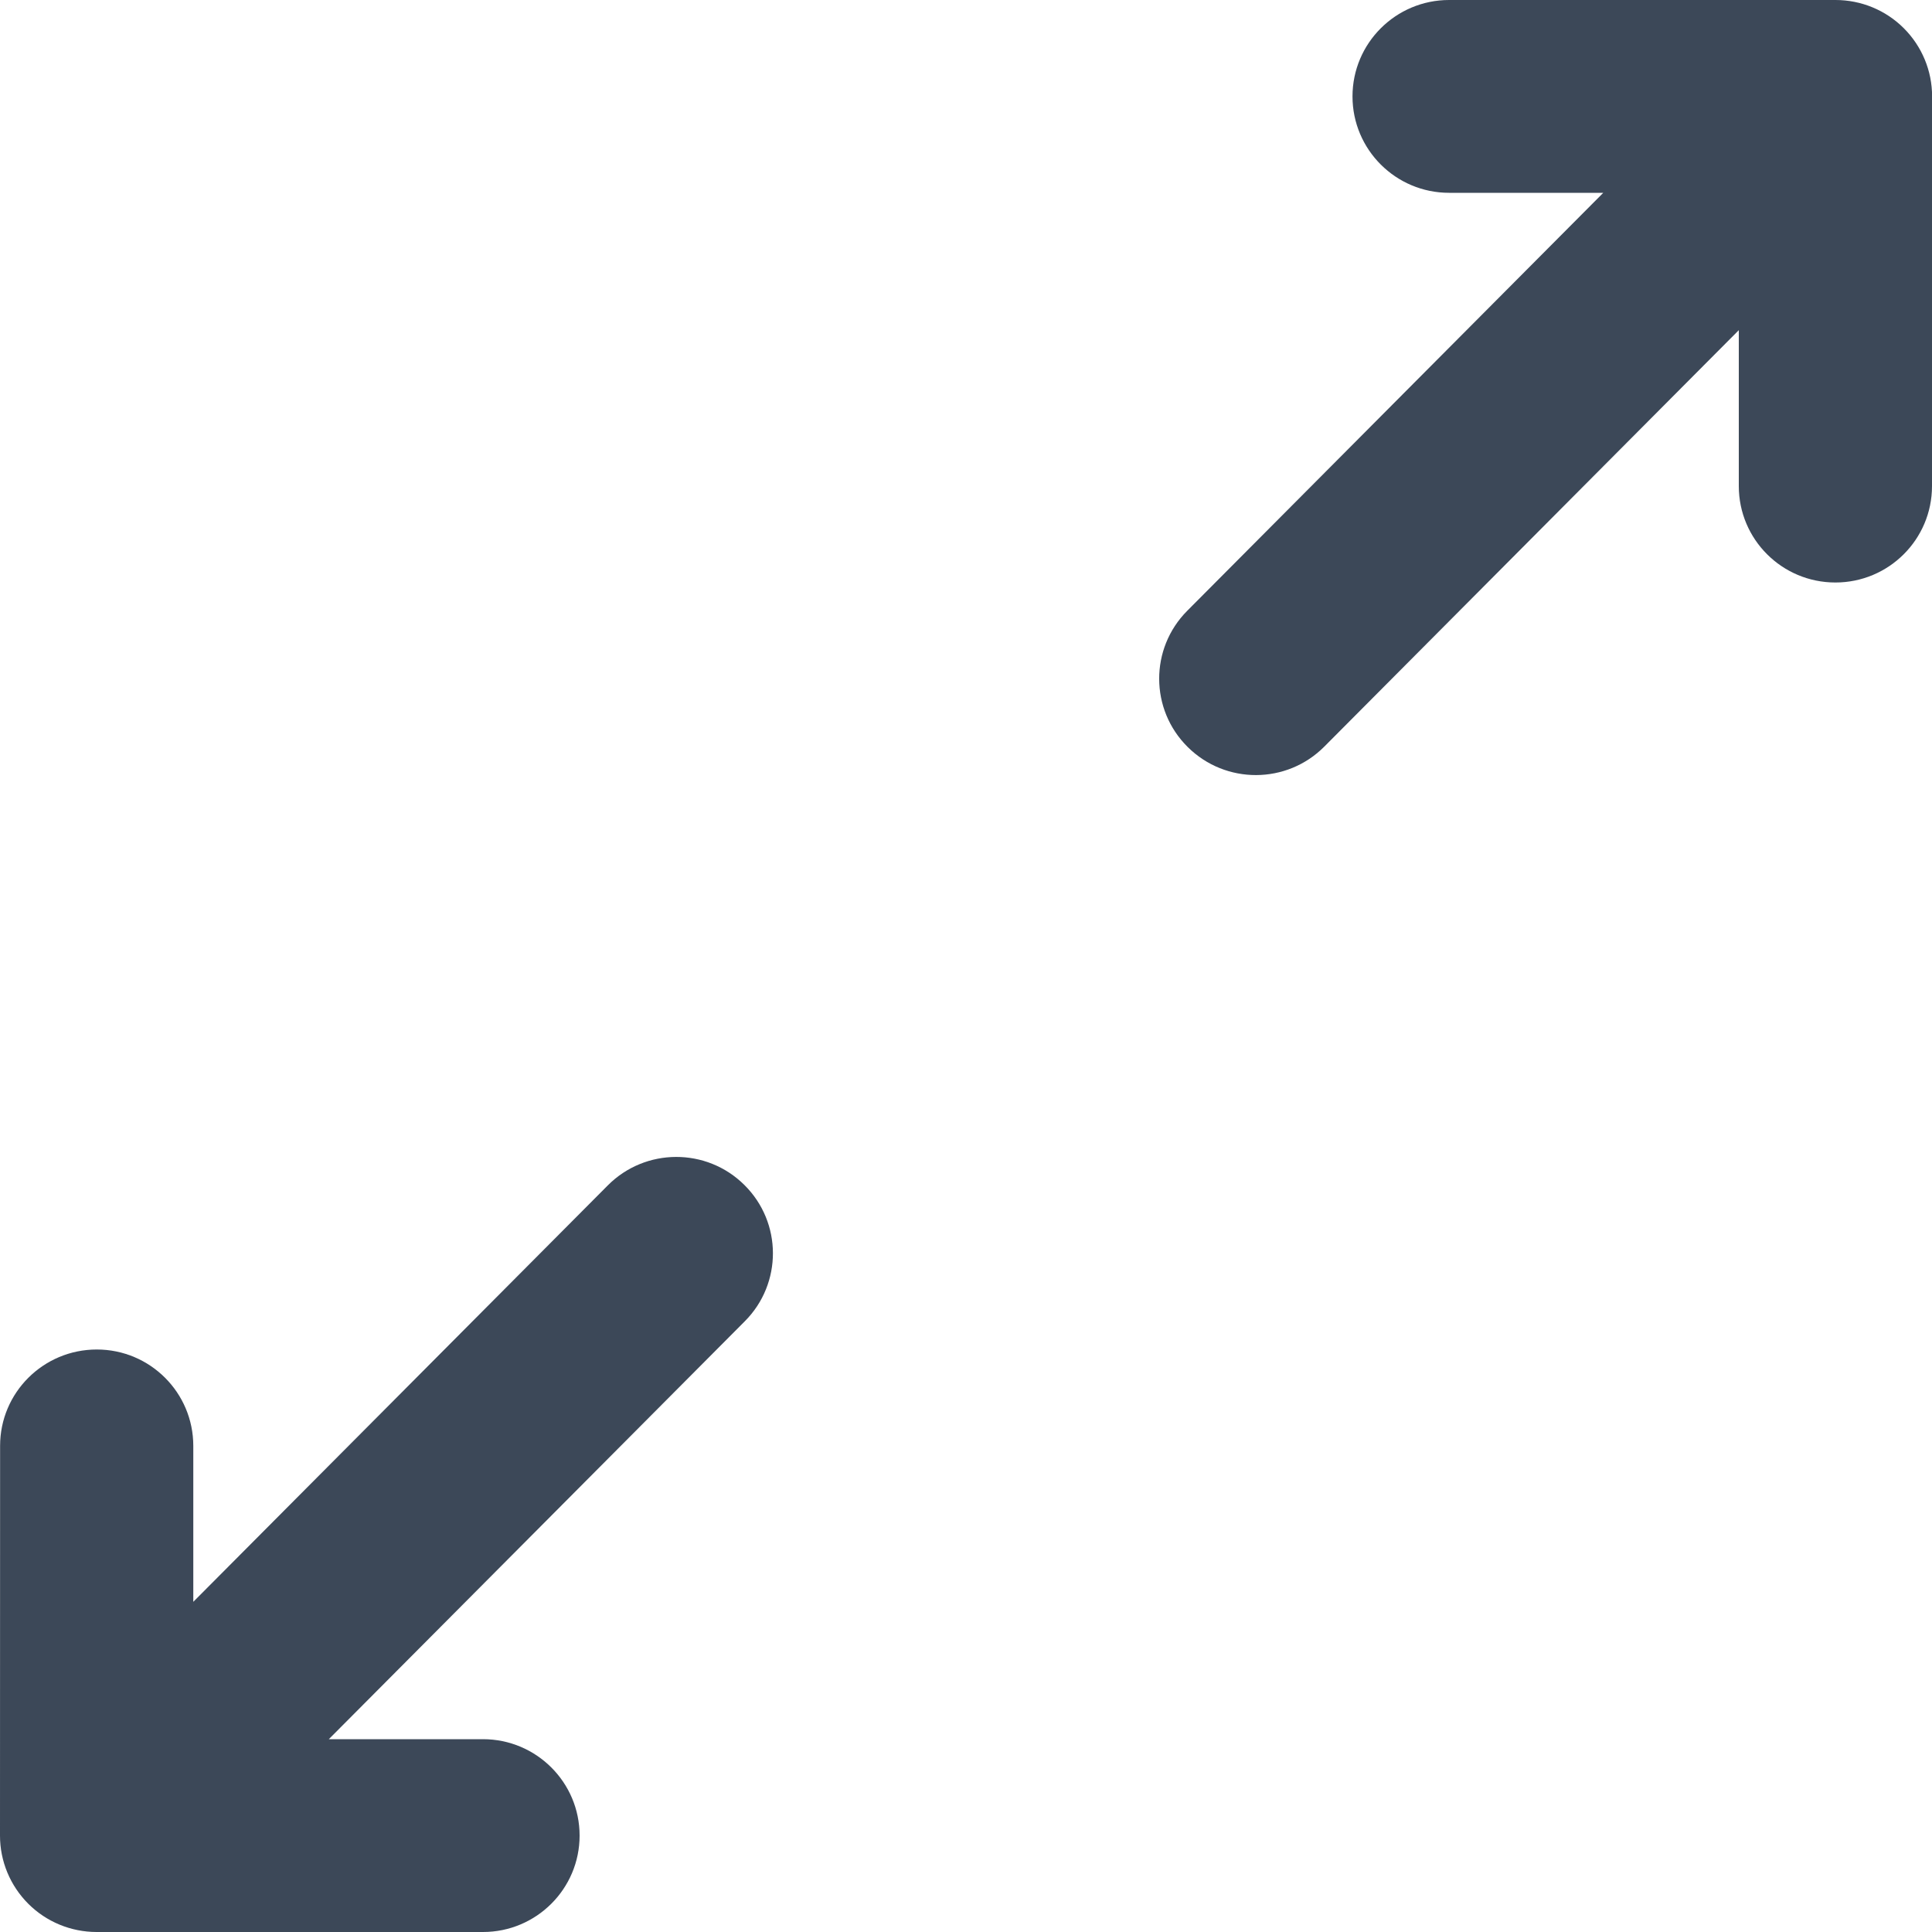
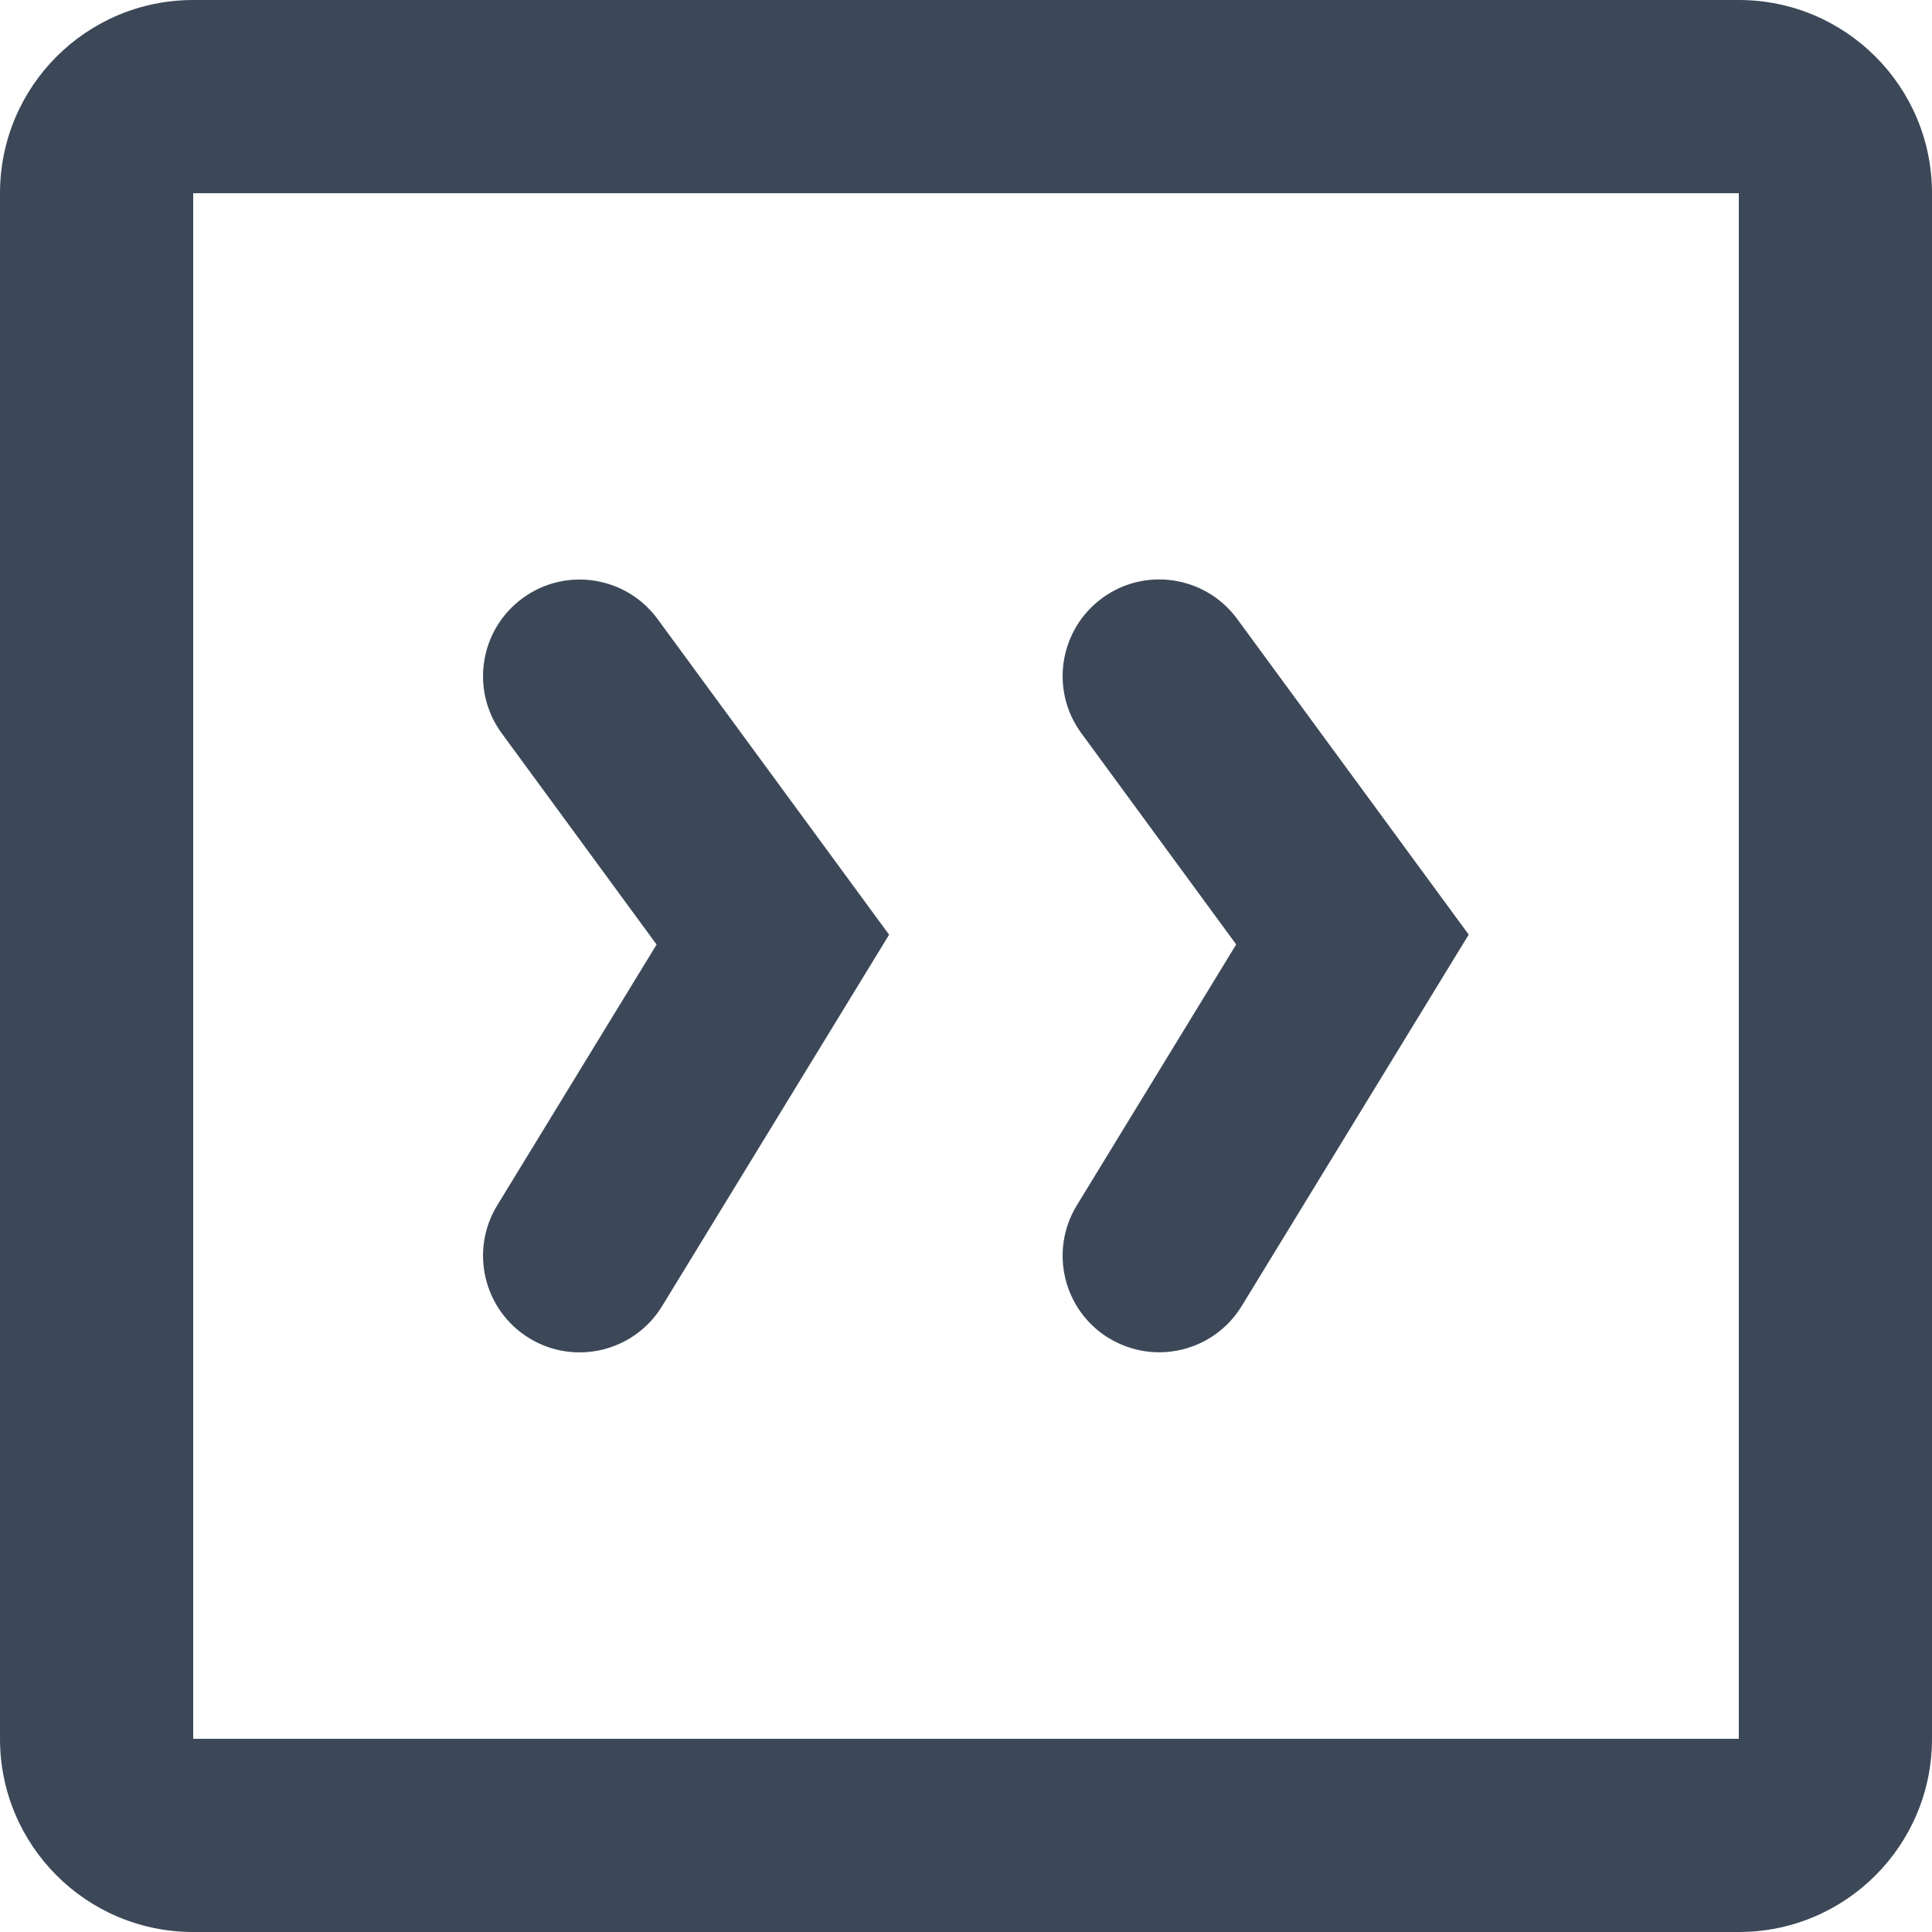
- <svg xmlns="http://www.w3.org/2000/svg" width="20" height="20" viewBox="0 0 20 20" fill="none">
-   <path fill-rule="evenodd" clip-rule="evenodd" d="M14.001 0.998C14.001 0.447 14.449 0 15.001 0L19.001 1.78431e-07C19.267 1.78431e-07 19.521 0.105 19.708 0.292C19.896 0.48 20.001 0.733 20.001 0.998L20 5.032C20 5.584 19.552 6.03 19 6.03C18.447 6.03 18 5.583 18 5.032L18 3.418L13.709 7.729C13.32 8.12 12.687 8.122 12.295 7.733C11.903 7.345 11.901 6.713 12.291 6.322L16.597 1.996H15.001C14.449 1.996 14.001 1.549 14.001 0.998ZM7.706 12.267C8.098 12.655 8.1 13.287 7.71 13.678L3.404 18.004H5C5.552 18.004 6 18.451 6 19.002C6 19.553 5.552 20 5 20H1C0.735 20 0.48 19.895 0.293 19.708C0.105 19.52 -8.429e-05 19.267 5.06162e-08 19.002L0.001 14.967C0.001 14.416 0.449 13.97 1.002 13.97C1.554 13.97 2.001 14.417 2.001 14.968L2.001 16.582L6.292 12.271C6.681 11.88 7.315 11.878 7.706 12.267Z" fill="#3C4858" />
+ <svg xmlns="http://www.w3.org/2000/svg" fill="none" height="20" viewBox="0 0 20 20" width="20">
+   <path clip-rule="evenodd" d="m2 18h16v-16h-16zm16 2c1.105 0 2-.895 2-2v-16c0-1.105-.895-2-2-2h-16c-1.105 0-2 .895-2 2v16c0 1.105.895 2 2 2zm-6.521-6.147c-.471-.288-.62-.903-.332-1.375l1.65-2.701-1.603-2.187c-.327-.445-.23-1.071.215-1.398.445-.327 1.071-.23 1.398.215l2.397 3.268-2.35 3.845c-.288.471-.903.62-1.375.332zm-6.332-1.375c-.288.471-.139 1.087.332 1.375.471.288 1.087.139 1.375-.332l2.35-3.845-2.397-3.268c-.327-.445-.952-.542-1.398-.215-.445.327-.542.952-.215 1.398l1.603 2.187z" fill="#3c4858" fill-rule="evenodd" />
</svg>
